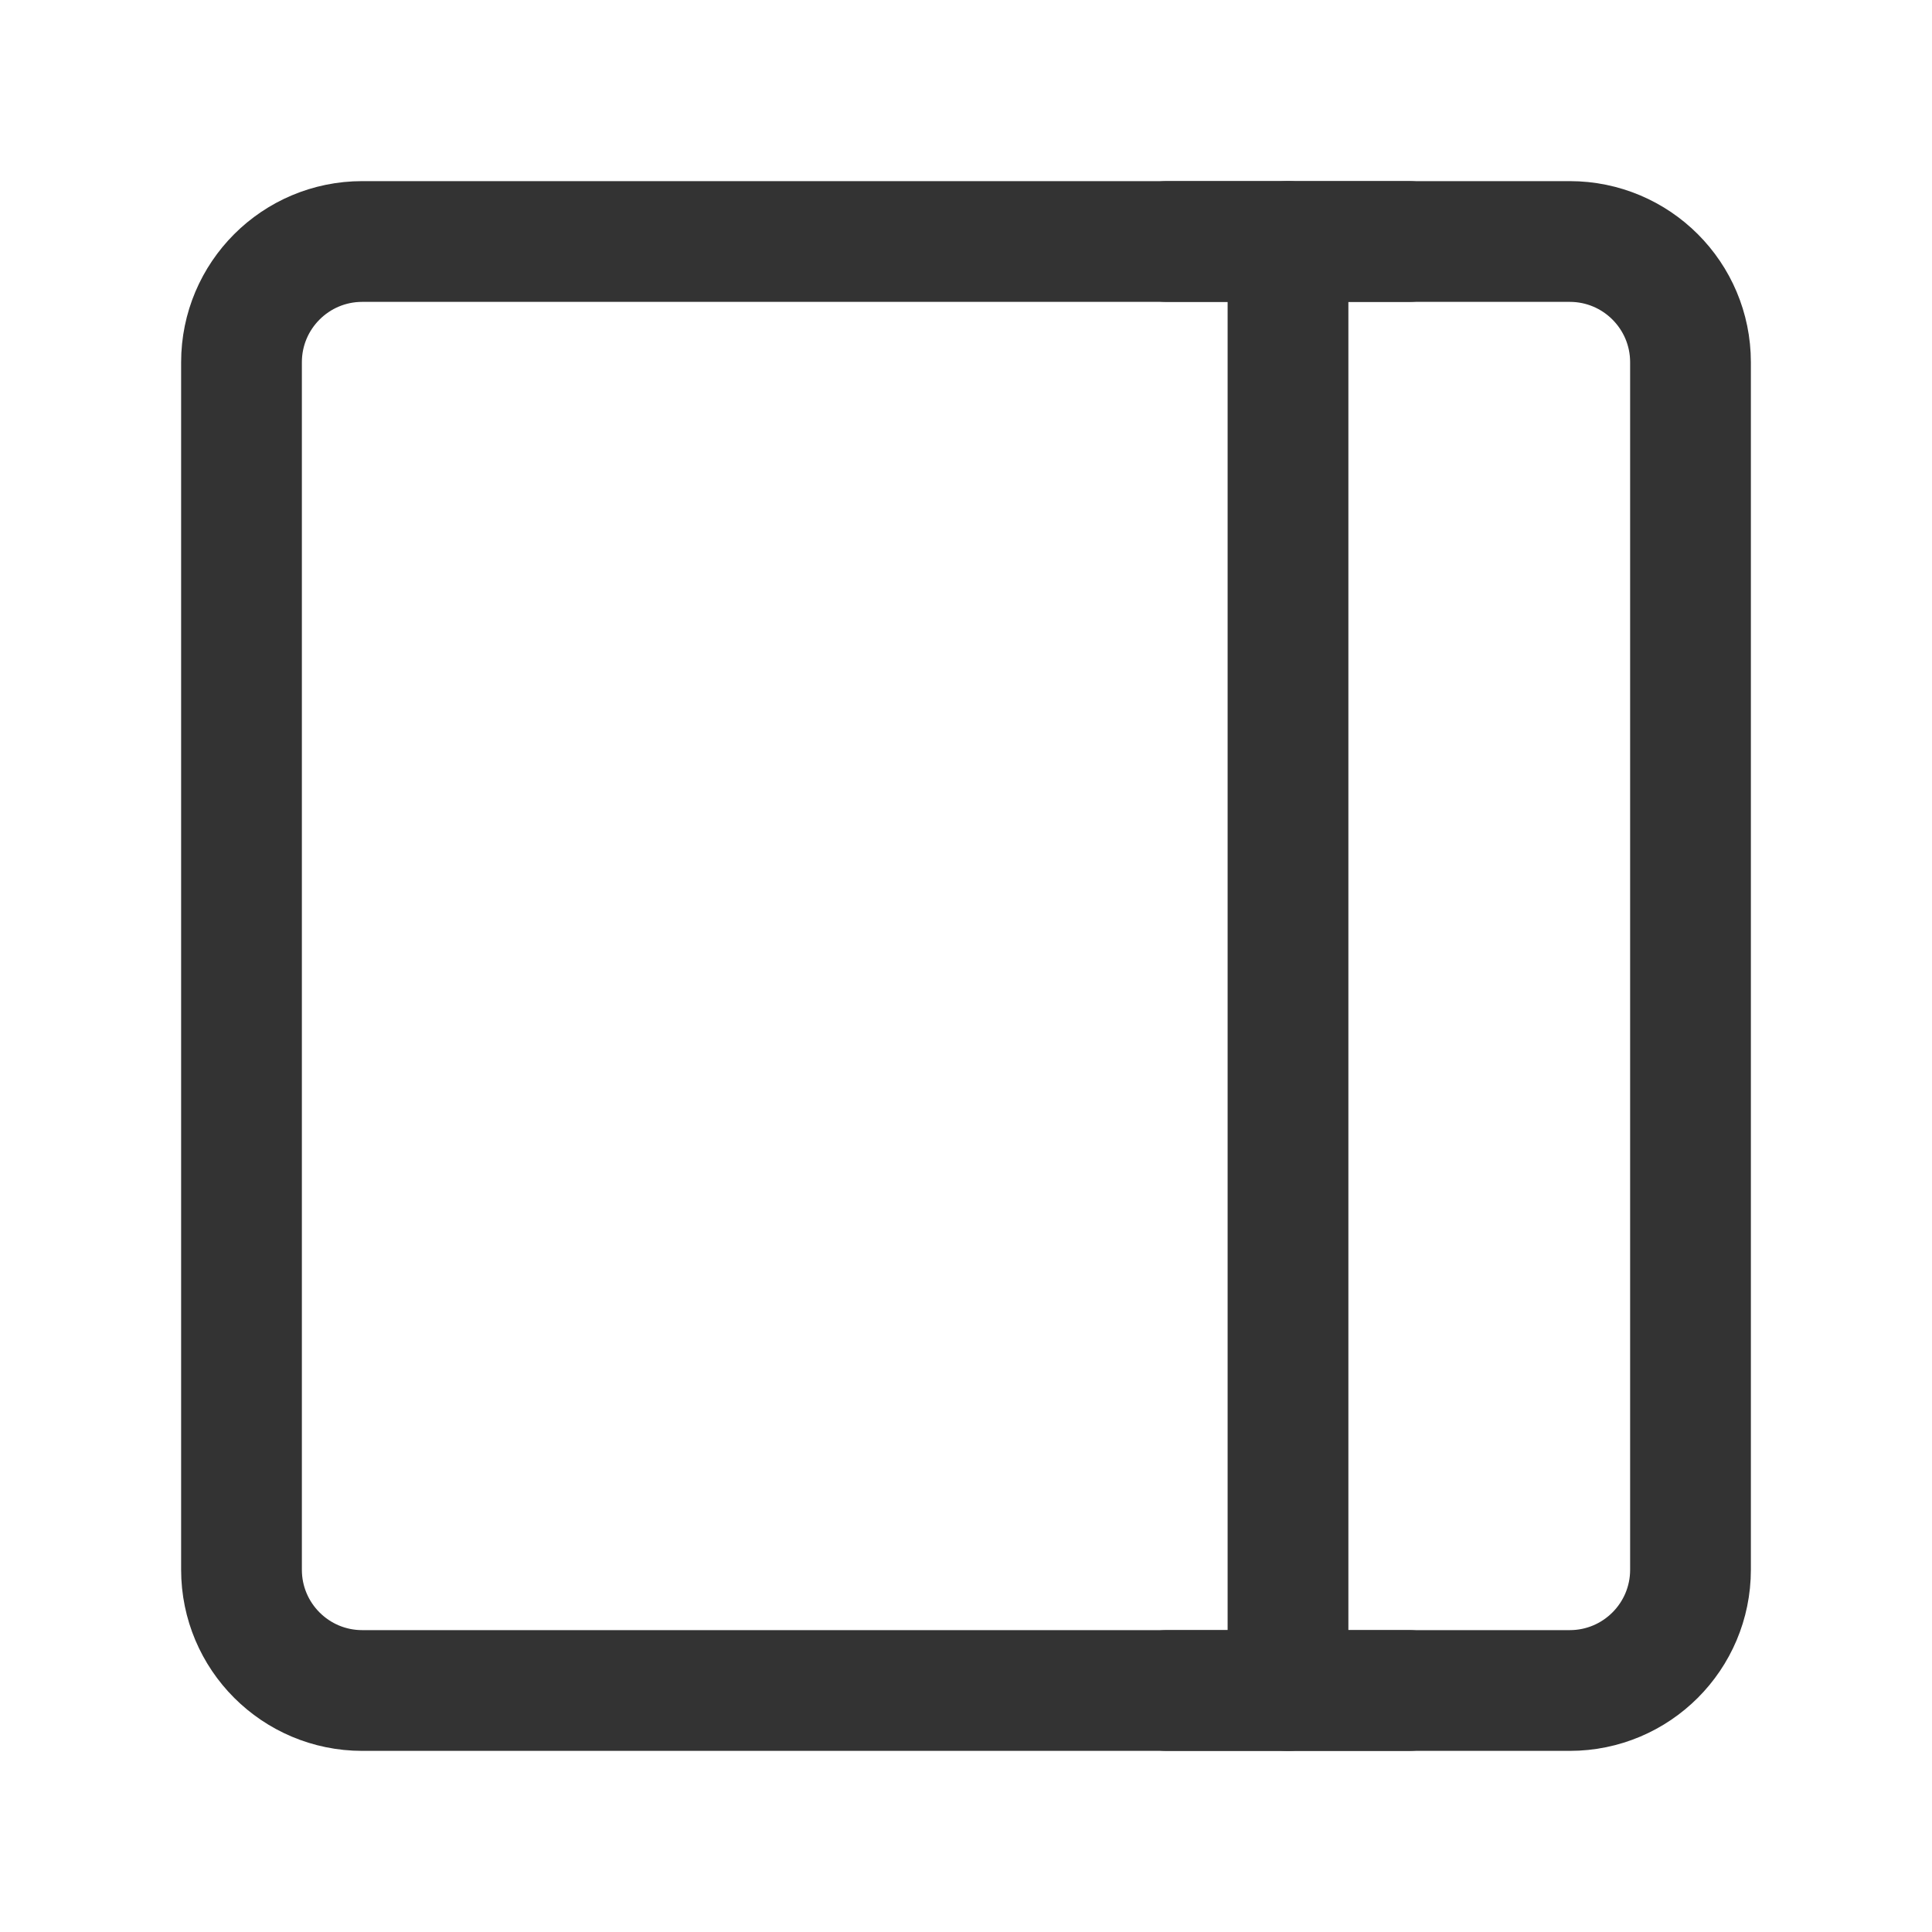
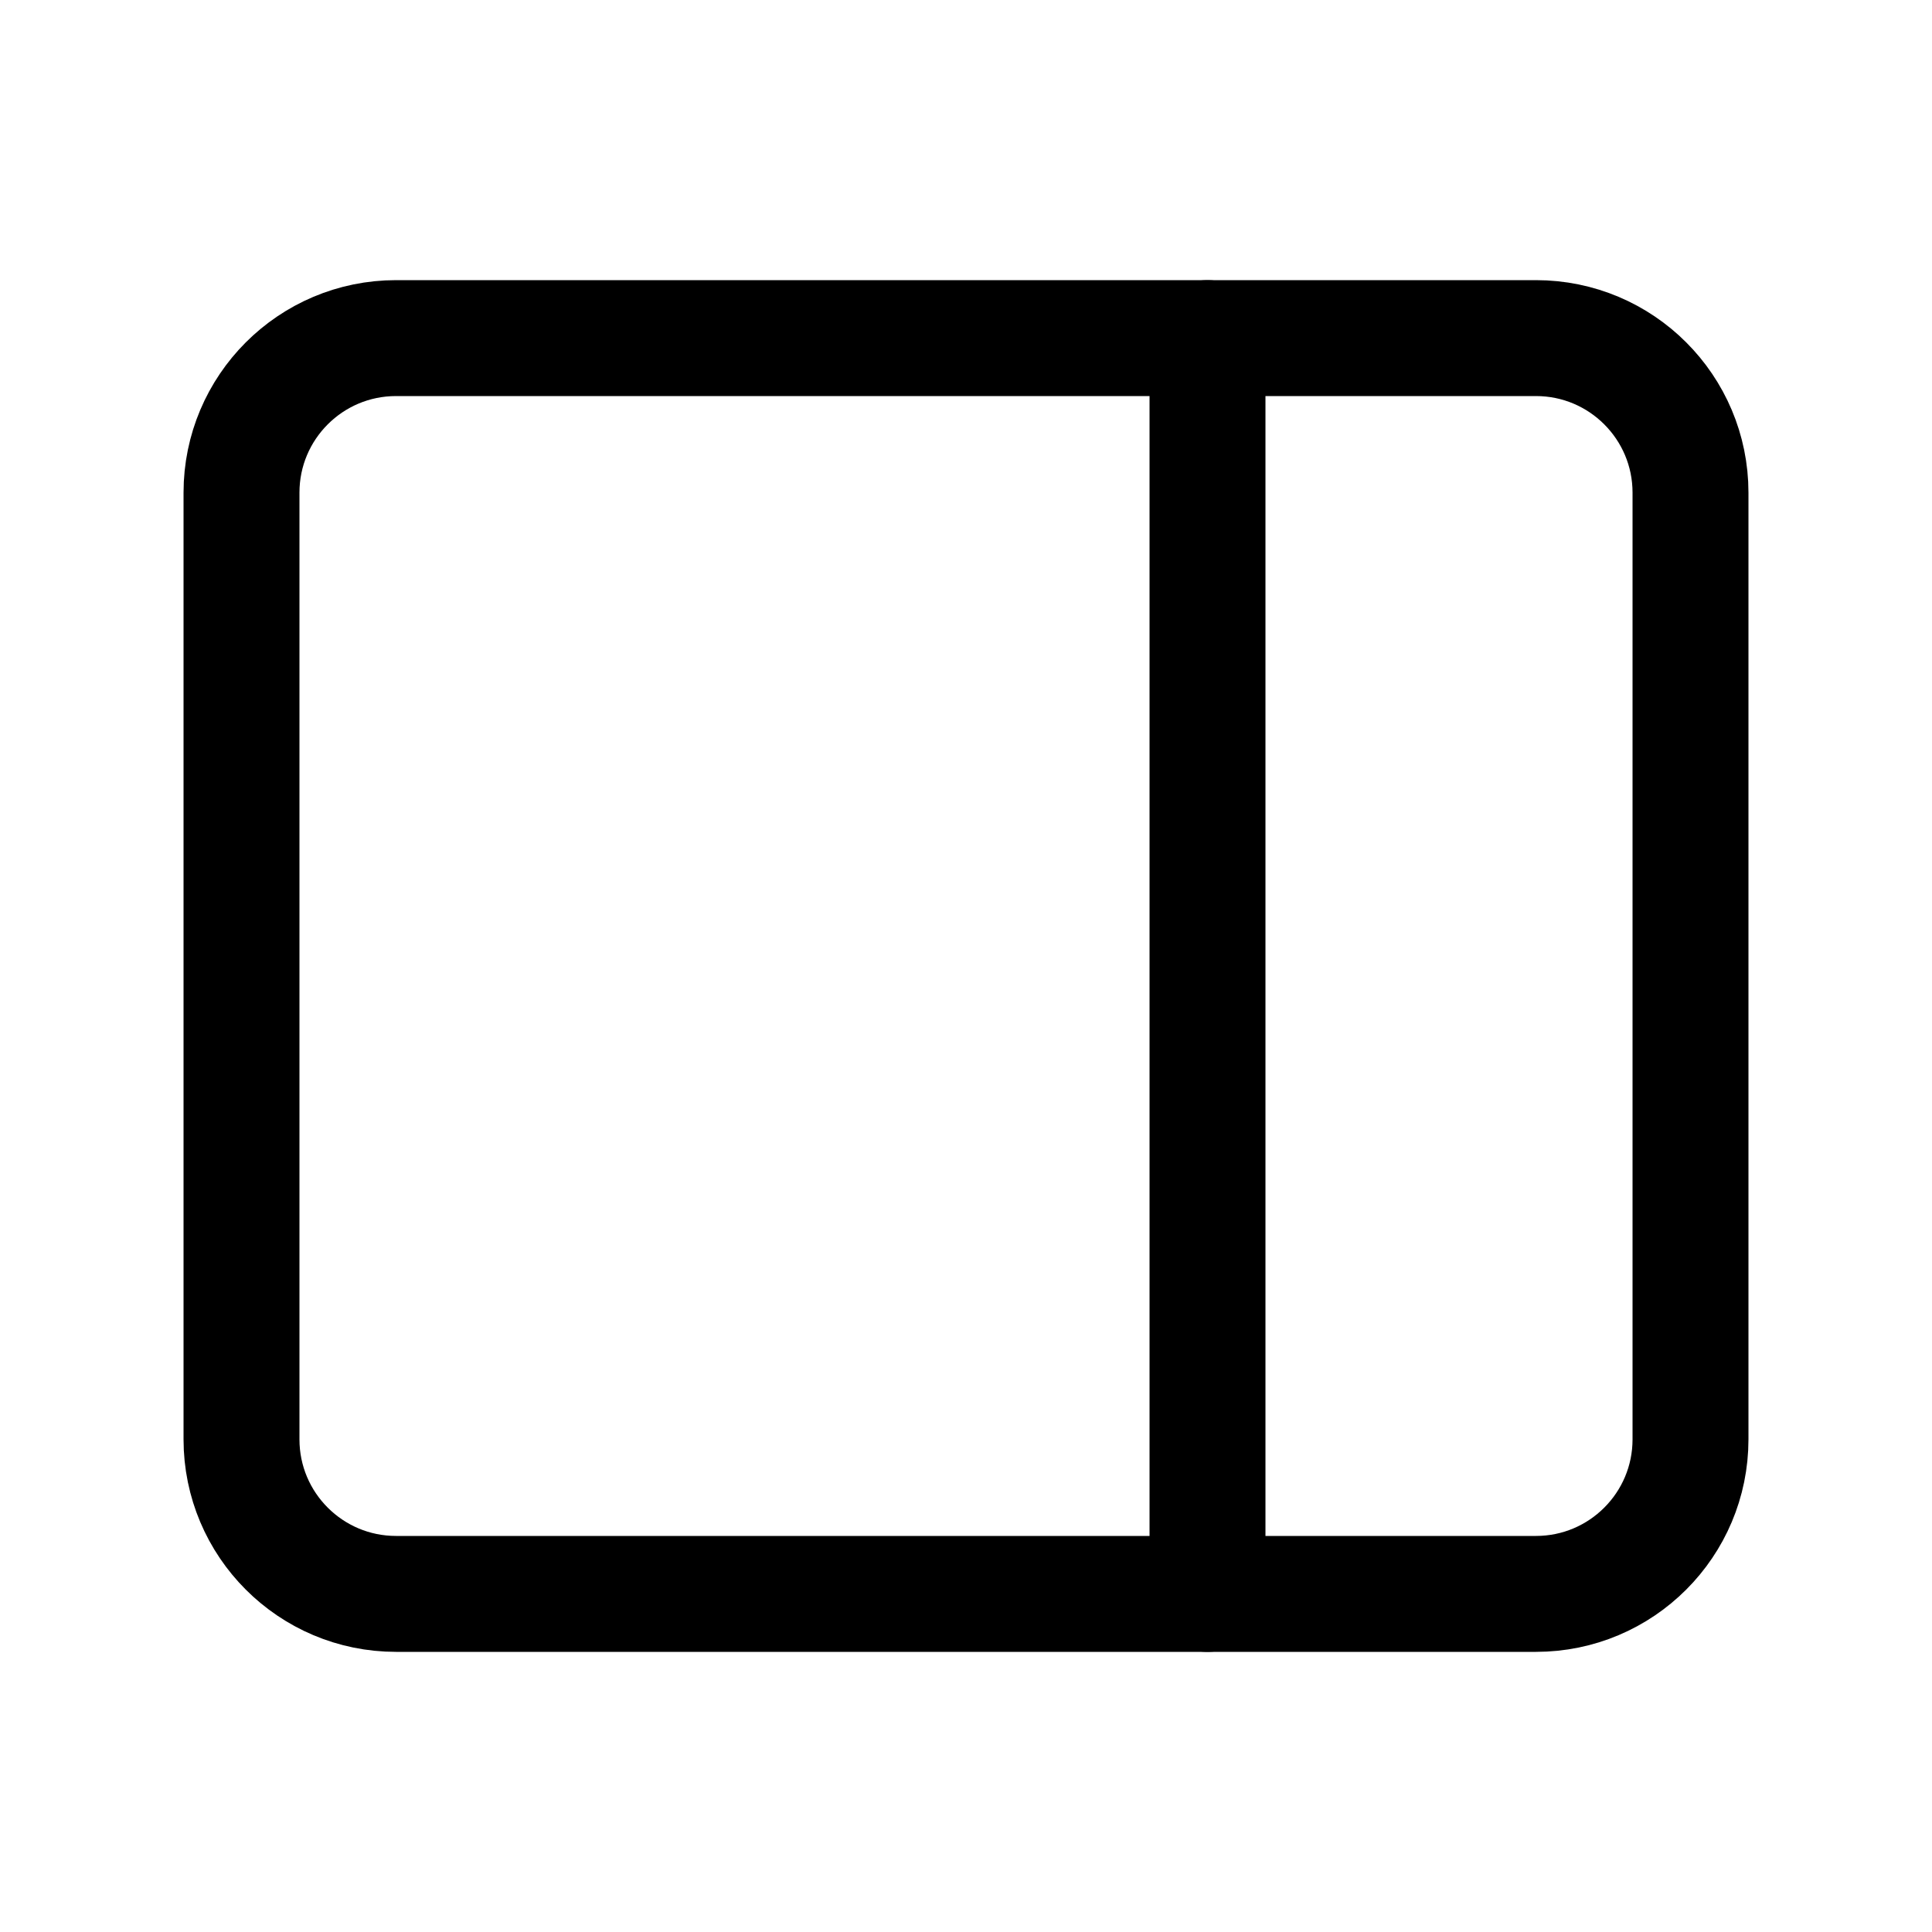
- <svg xmlns="http://www.w3.org/2000/svg" width="16" height="16" viewBox="0 0 48 48" fill="none">
-   <rect x="6" y="6" width="36" height="36" rx="3" fill="none" stroke="#333" stroke-width="3" stroke-linejoin="round" />
-   <path d="M32 6V42" stroke="#333" stroke-width="3" stroke-linecap="round" stroke-linejoin="round" />
-   <path d="M29 42H35" stroke="#333" stroke-width="3" stroke-linecap="round" stroke-linejoin="round" />
-   <path d="M29 6H35" stroke="#333" stroke-width="3" stroke-linecap="round" stroke-linejoin="round" />
+ <svg xmlns="http://www.w3.org/2000/svg" width="20" height="20" viewBox="0 0 20 20" fill="none" stroke="currentColor" stroke-width="1.2" stroke-linecap="round" stroke-linejoin="round">
+   <rect x="2.5" y="3.5" width="15" height="13" rx="1.6" />
+   <path d="M12.5 3.5v13" />
</svg>
